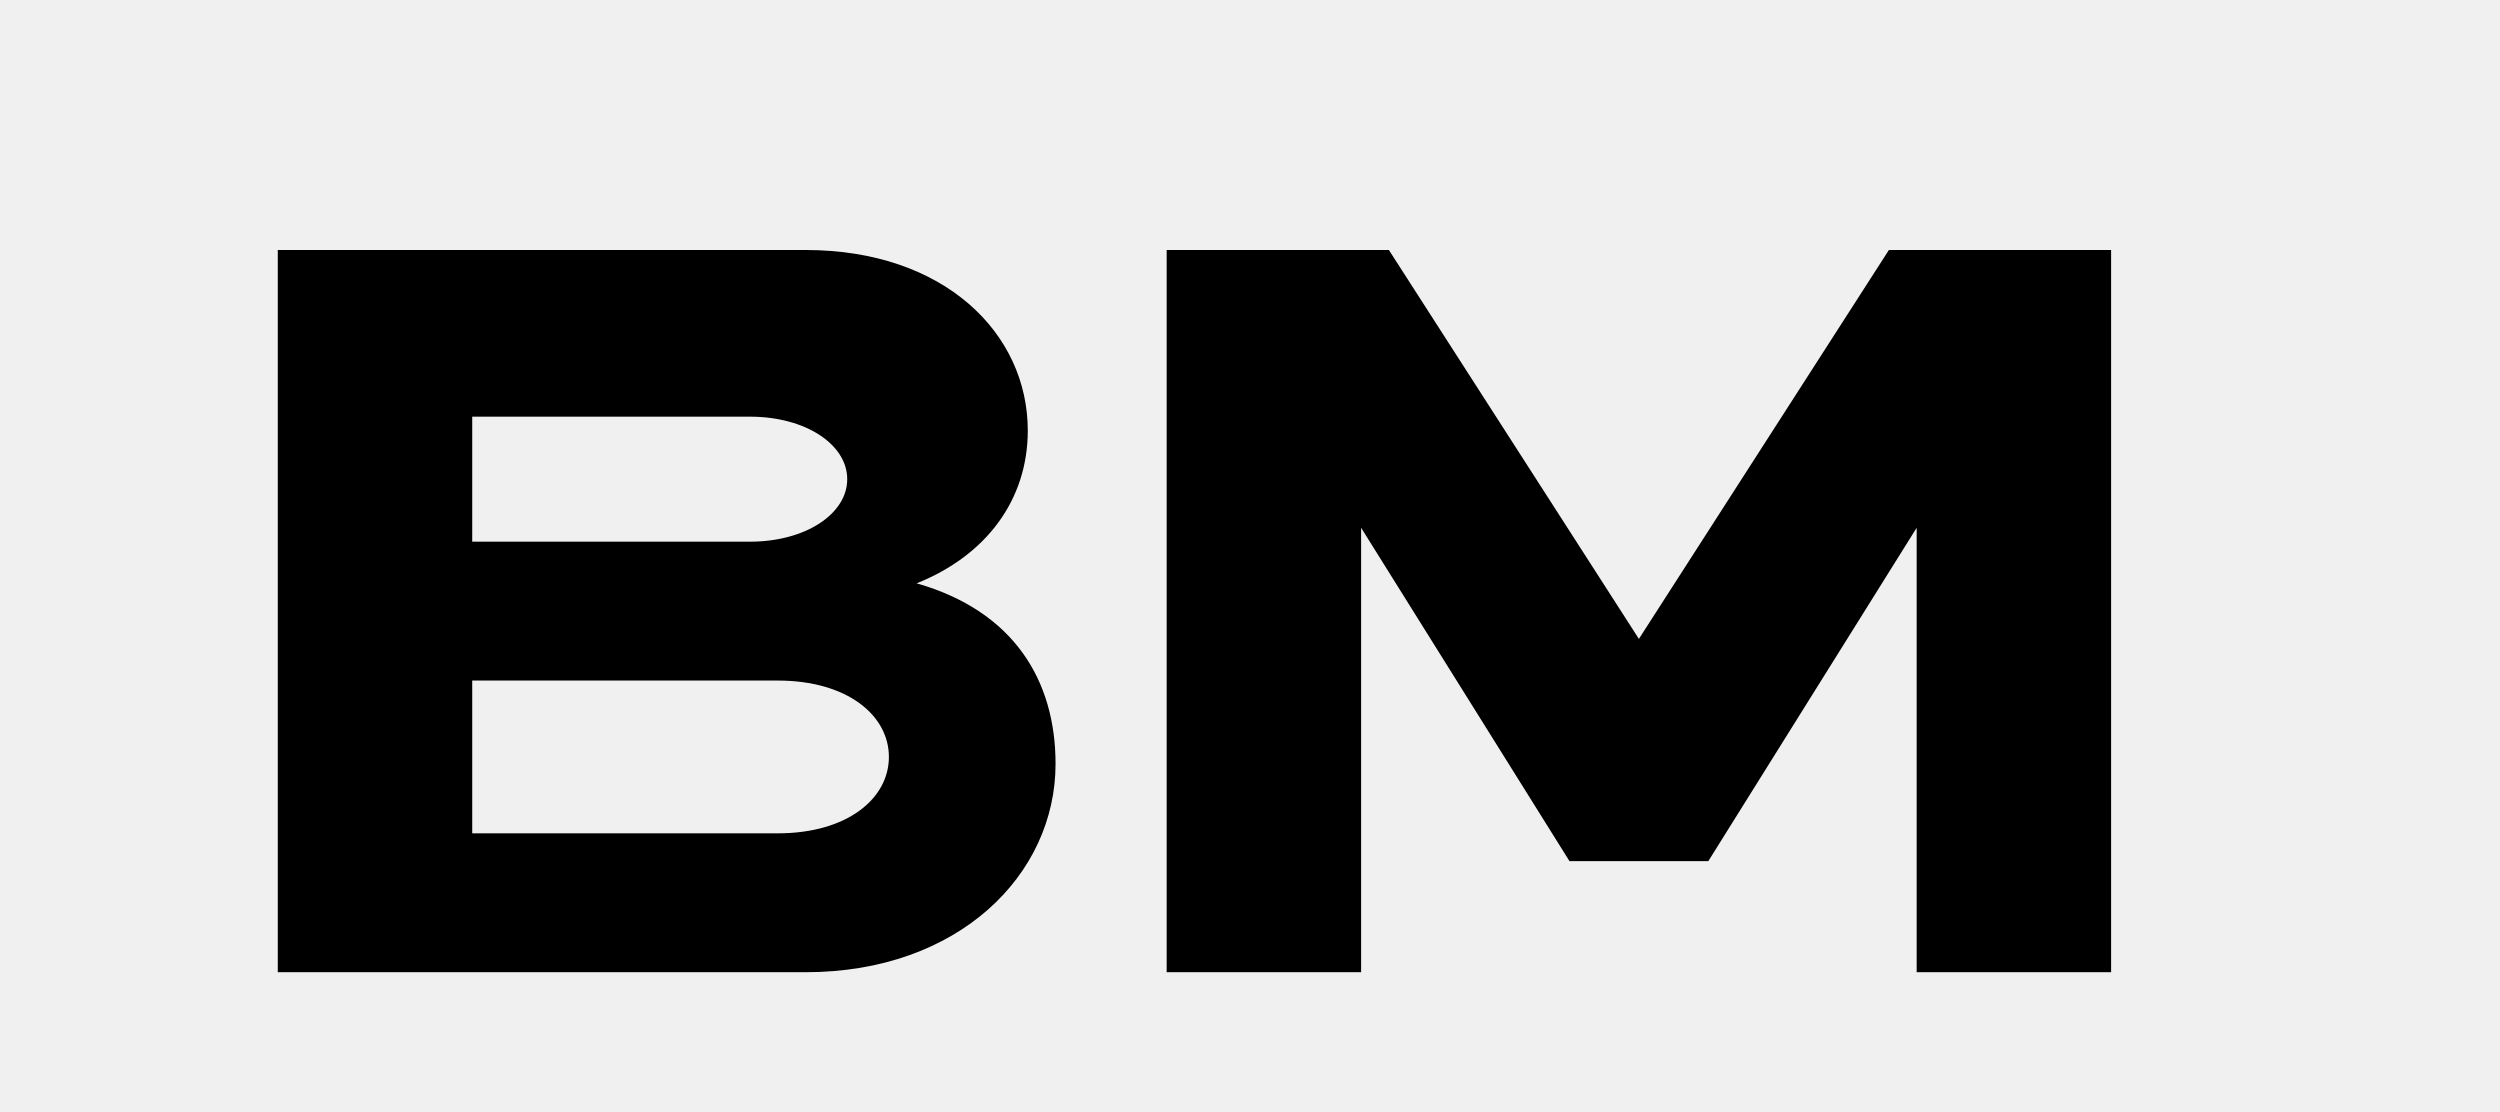
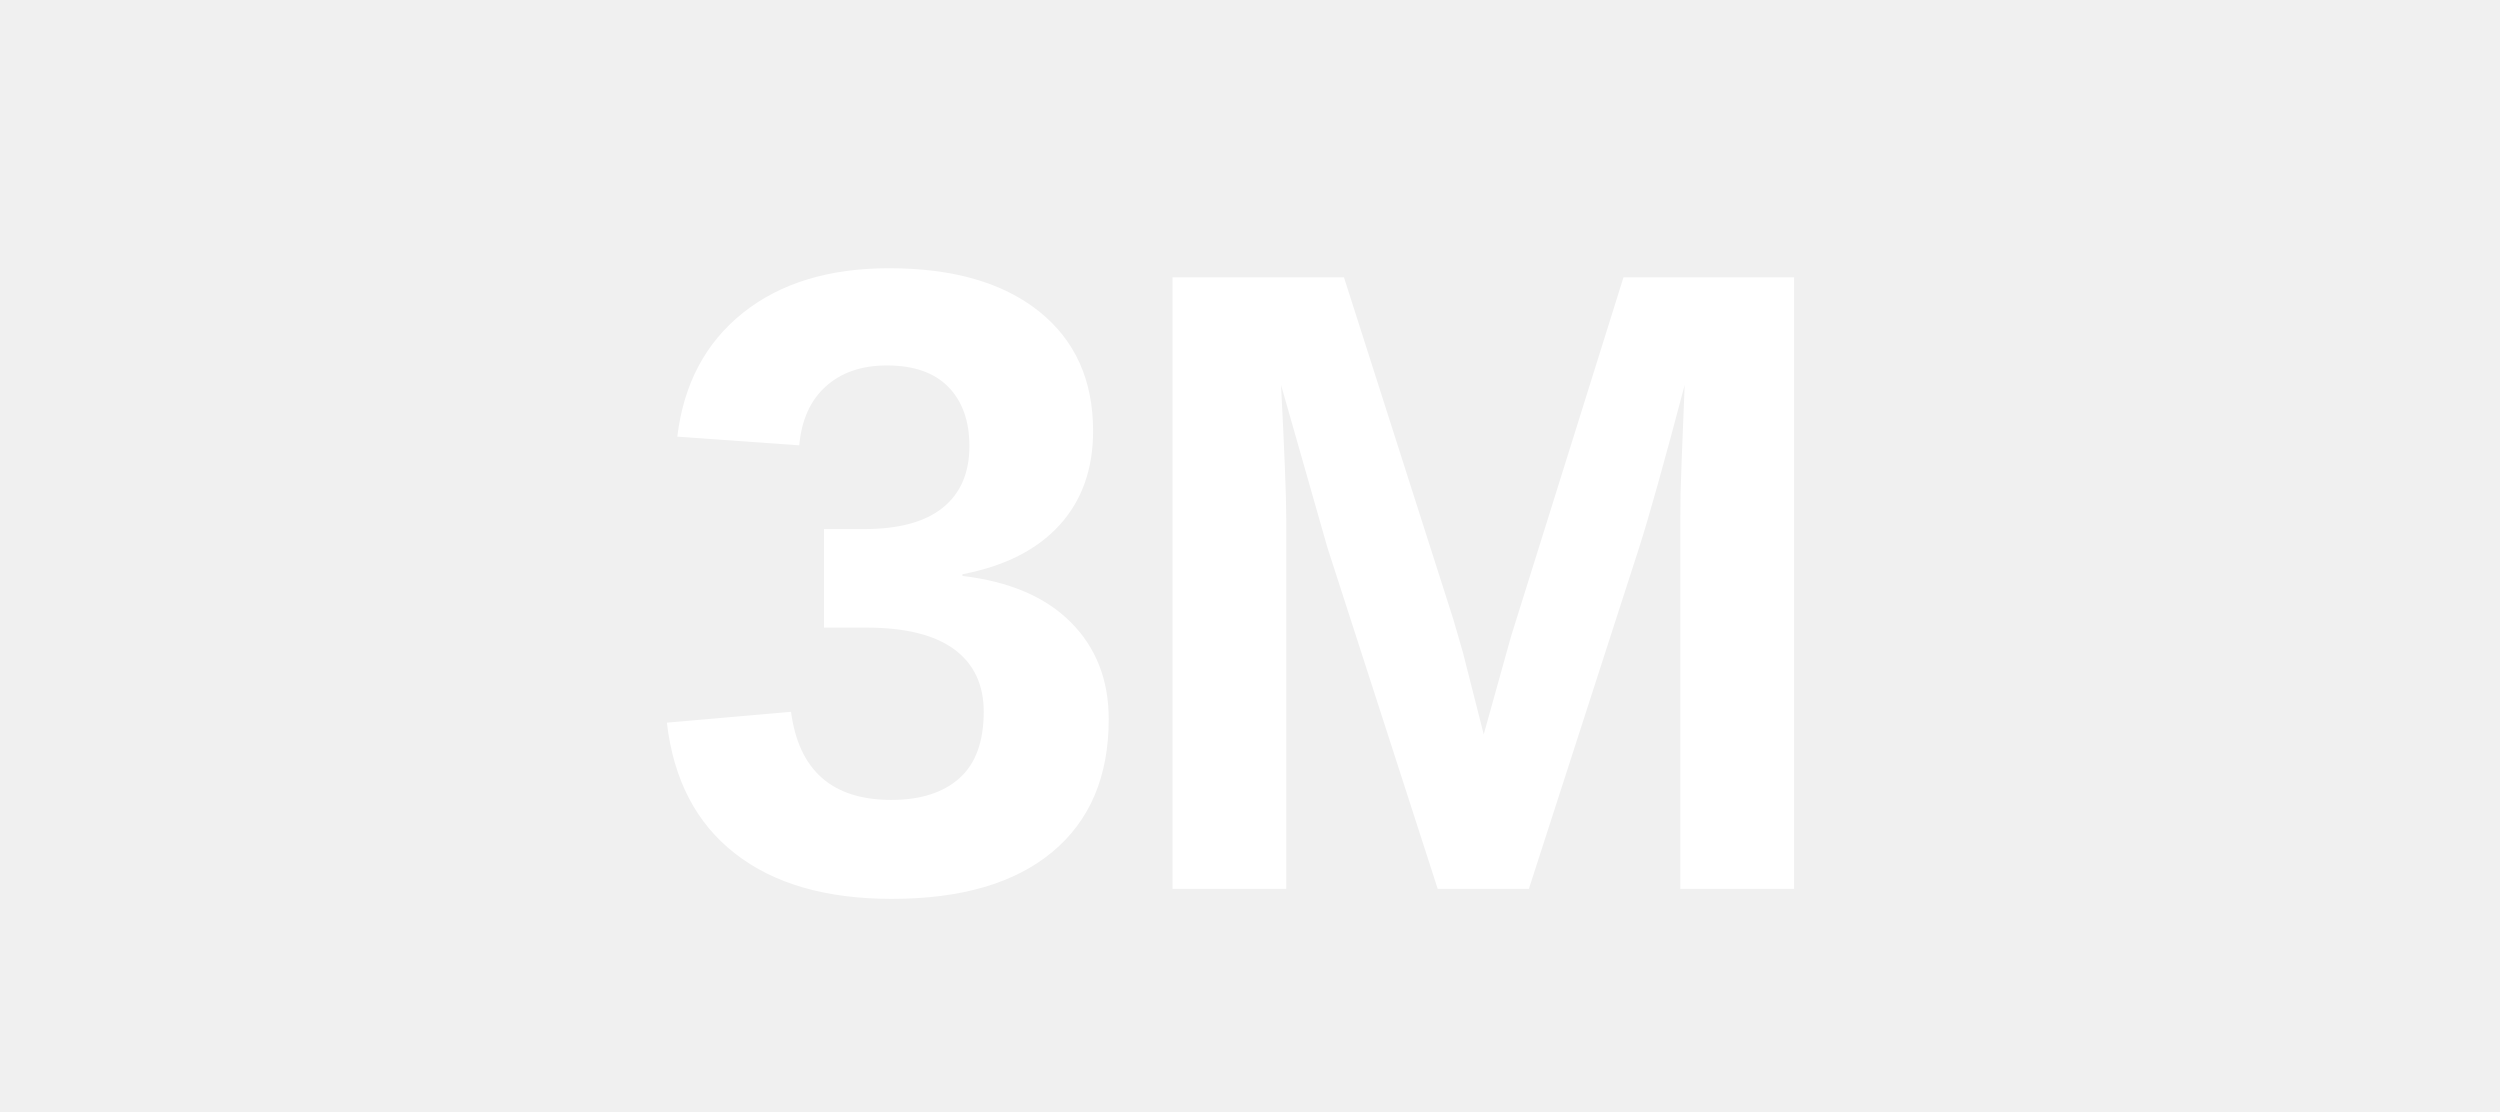
- <svg xmlns="http://www.w3.org/2000/svg" viewBox="0 0 180 80" fill="currentColor">
-   <path d="M20 18 h38 c10 0 16 6 16 13 c0 5 -3 9 -8 11 c7 2 10 7 10 13 c0 8 -7 15 -18 15 h-38 z M34 30 v9 h20 c4 0 7 -2 7 -4.5 s-3 -4.5 -7 -4.5 z M34 49 v11 h22 c5 0 8 -2.5 8 -5.5 s-3 -5.5 -8 -5.5 z" />
-   <path d="M84 18 h16 l18 28 l18 -28 h16 v52 h-14 v-32 l-15 24 h-10 l-15 -24 v32 h-14 z" />
+ <svg xmlns="http://www.w3.org/2000/svg" viewBox="0 0 180 80" fill="#FFFFFF">
+   <text x="90" y="64" text-anchor="middle" font-family="'Arial Black', 'Helvetica Neue', Arial, sans-serif" font-weight="900" font-size="64" letter-spacing="-2">3M</text>
</svg>
